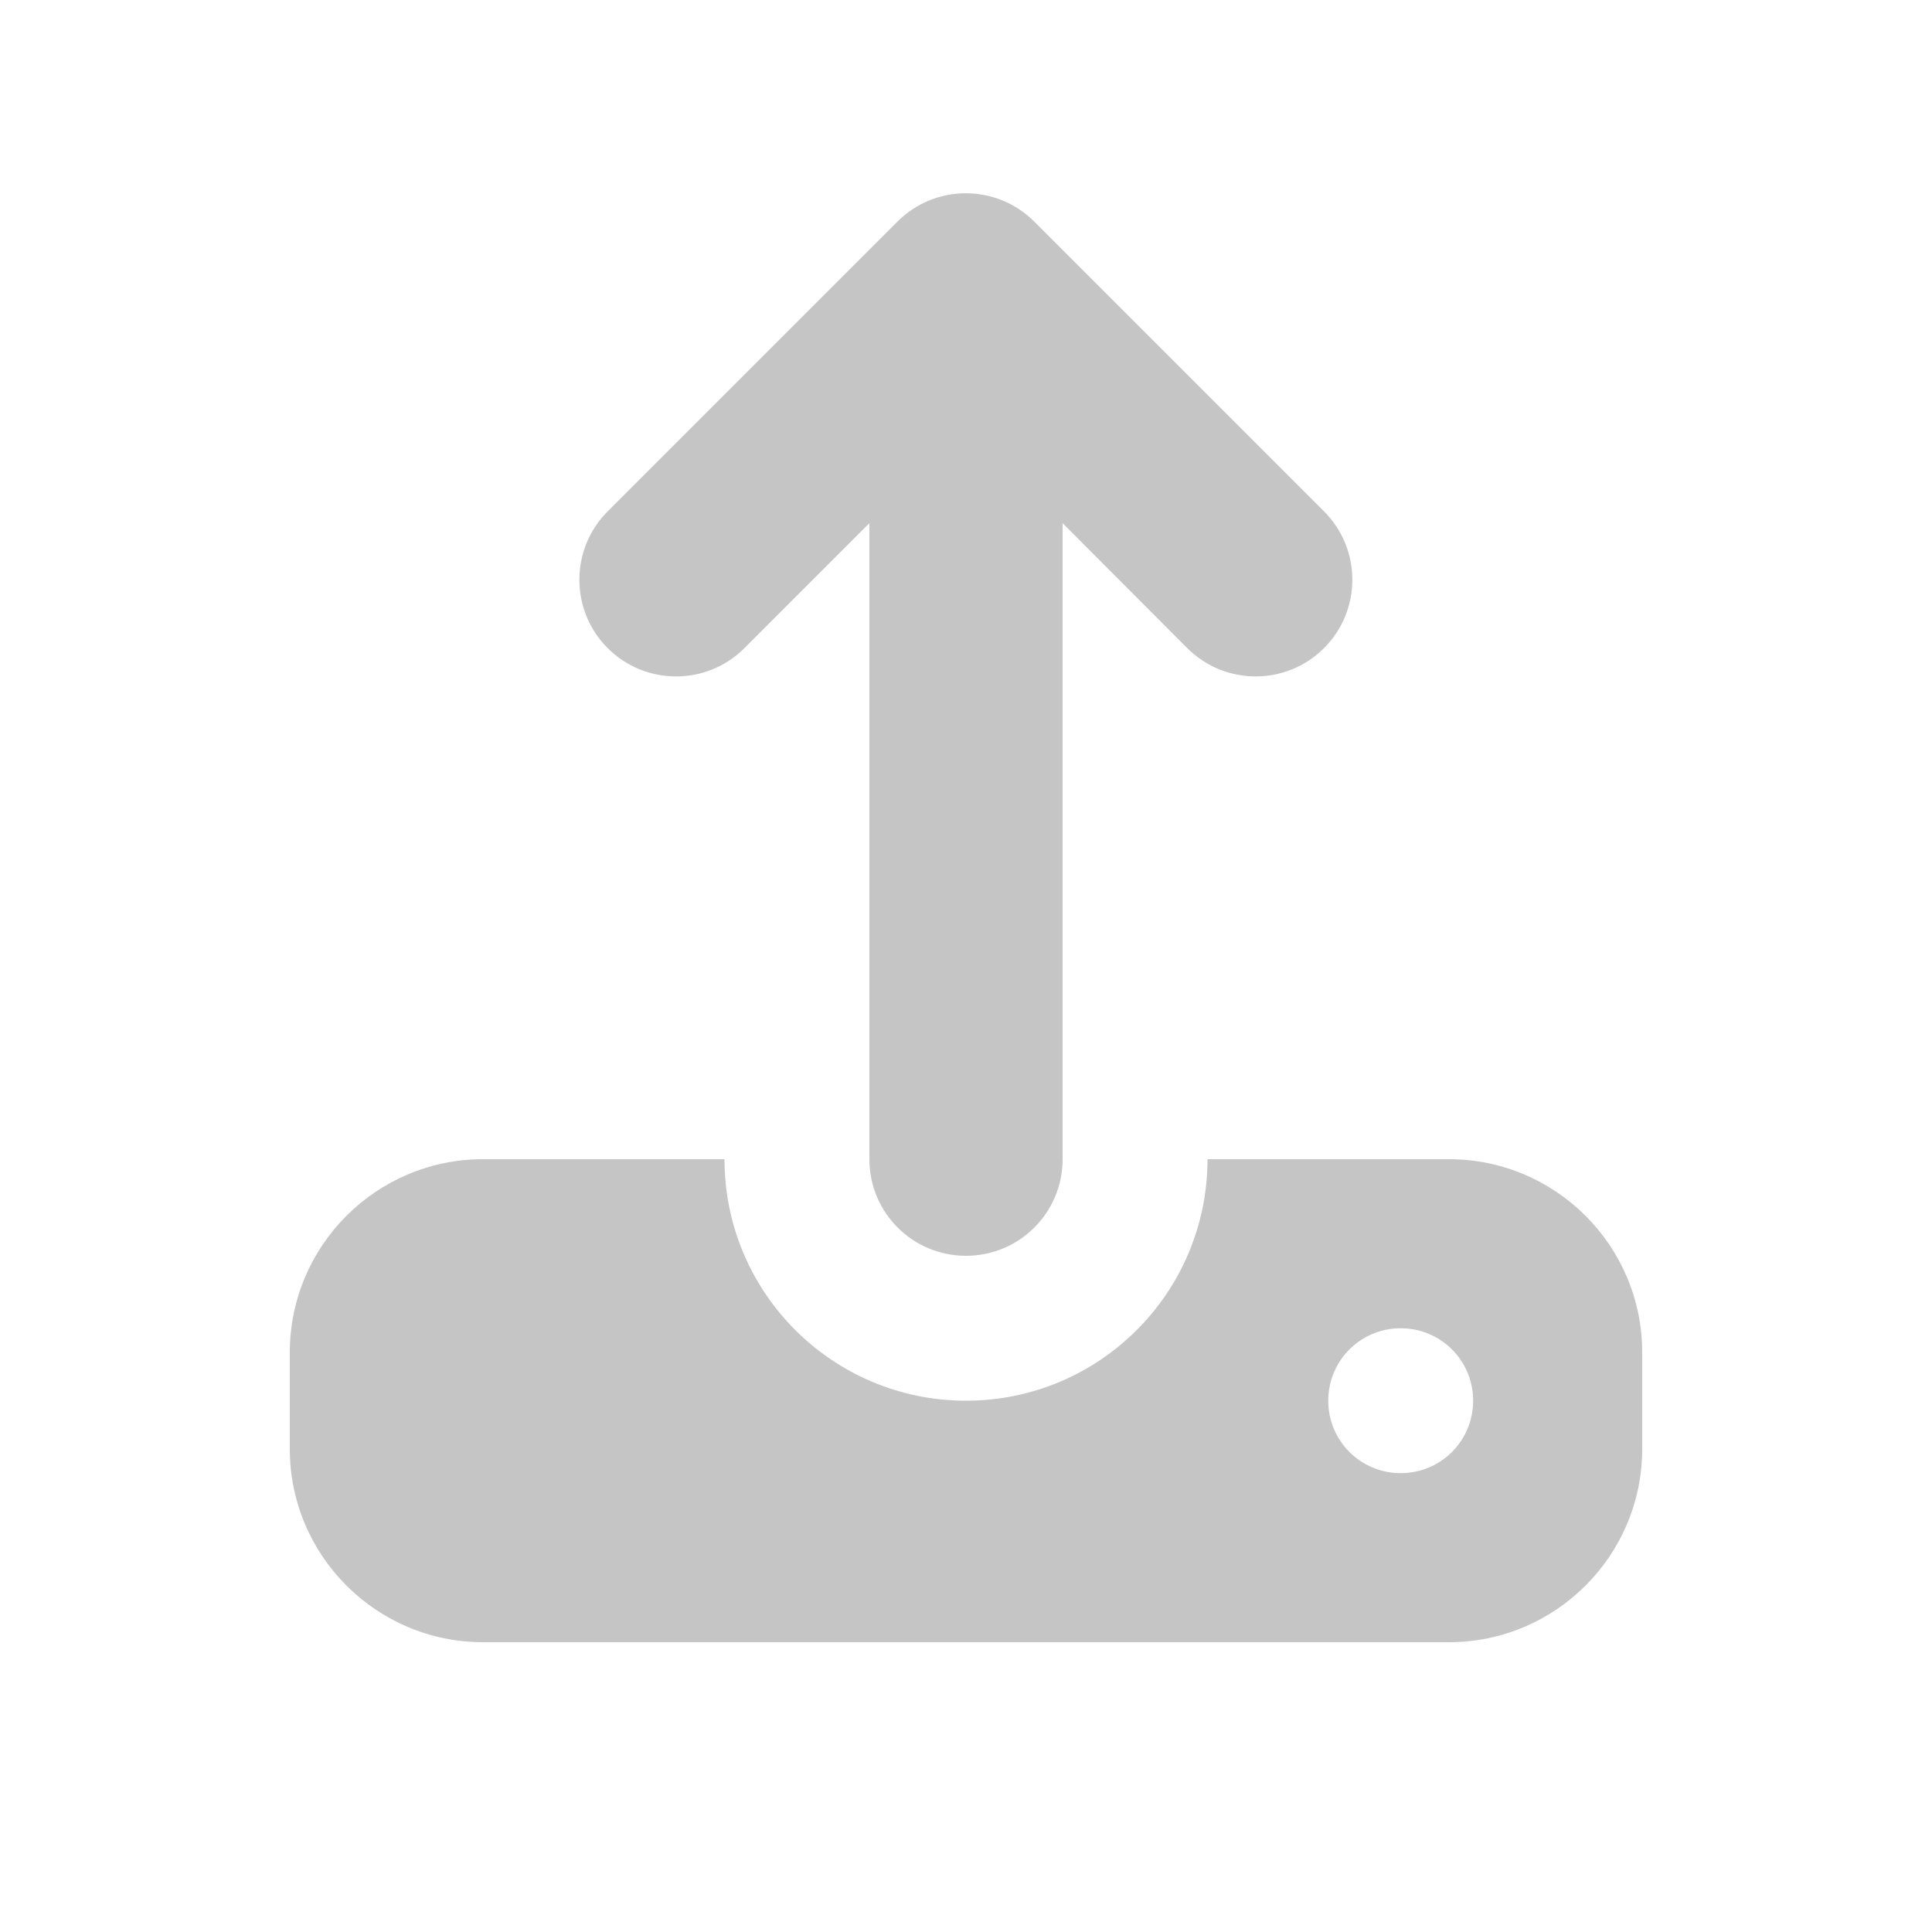
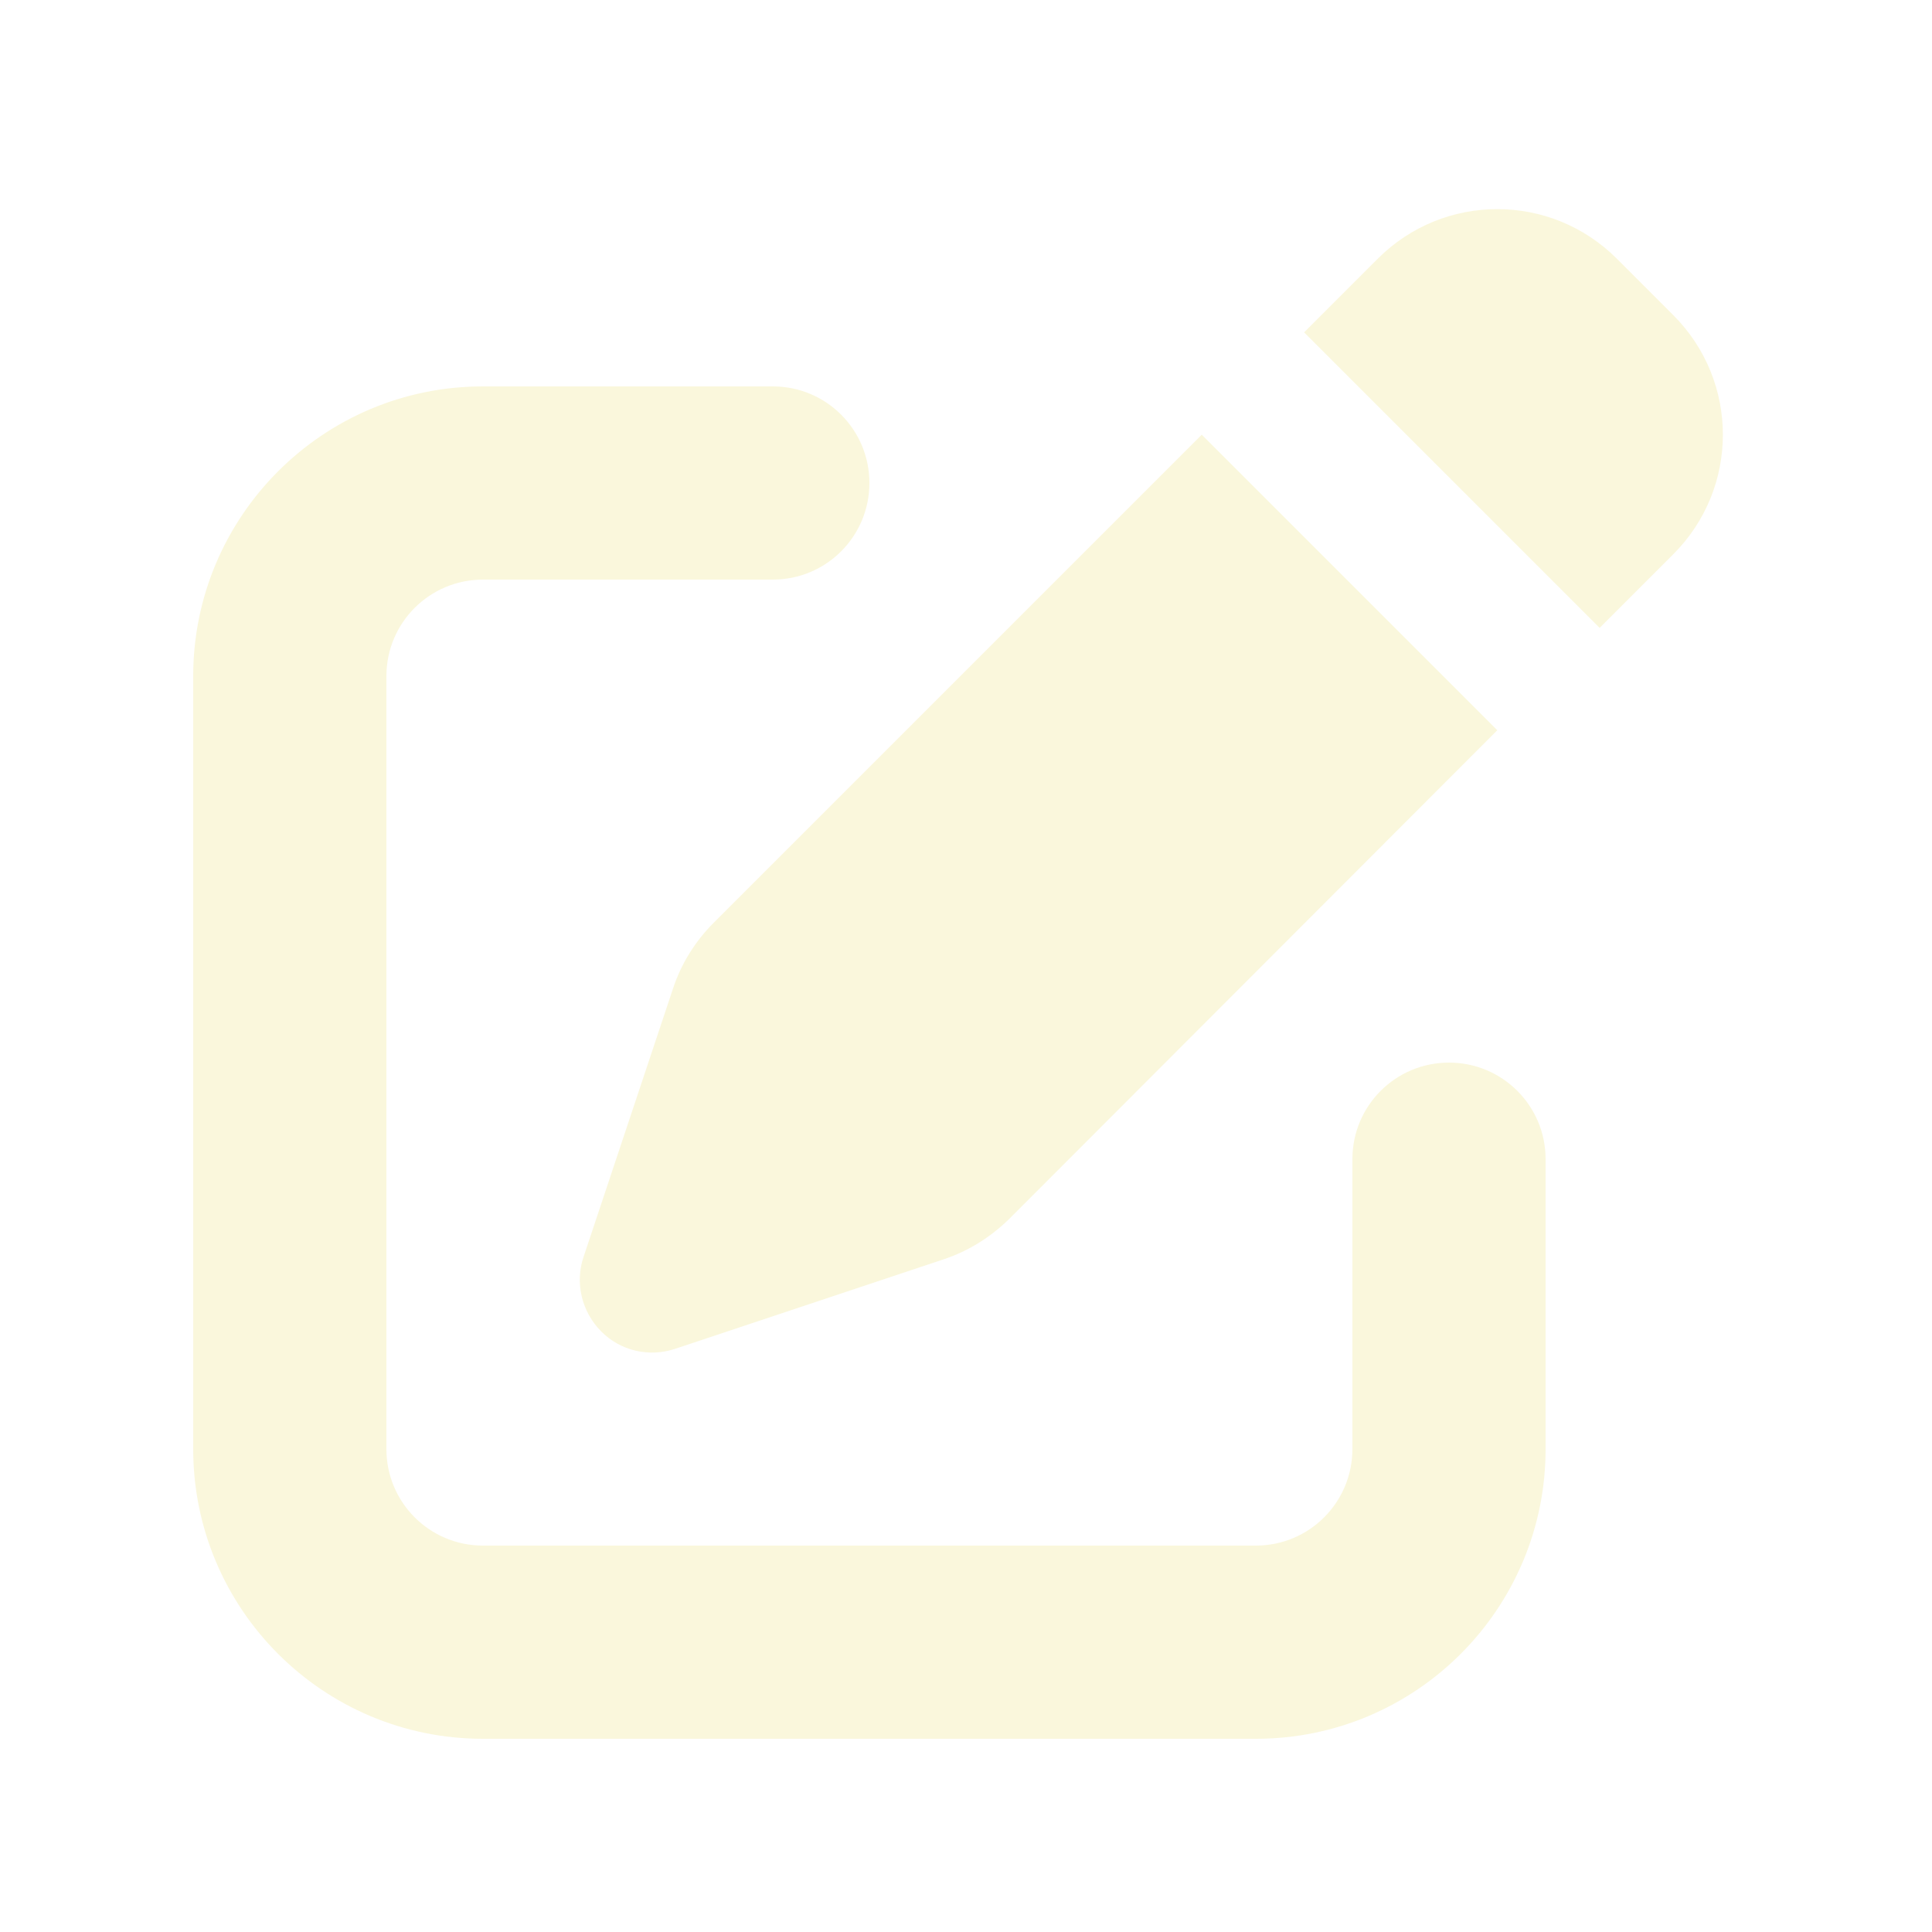
<svg xmlns="http://www.w3.org/2000/svg" viewBox="0 0 640 640" width="16" height="16">
-   <path fill="#C5C5C5" d="M352 173.3L352 384C352 401.7 337.7 416 320 416C302.3 416 288 401.7 288 384L288 173.3L246.6 214.7C234.1 227.2 213.8 227.2 201.3 214.7C188.8 202.2 188.8 181.9 201.3 169.4L297.3 73.4C309.8 60.9 330.1 60.9 342.6 73.4L438.6 169.4C451.1 181.9 451.1 202.2 438.6 214.7C426.1 227.2 405.8 227.2 393.3 214.7L352 173.3zM320 464C364.2 464 400 428.2 400 384L480 384C515.3 384 544 412.7 544 448L544 480C544 515.3 515.3 544 480 544L160 544C124.7 544 96 515.3 96 480L96 448C96 412.7 124.7 384 160 384L240 384C240 428.2 275.8 464 320 464zM464 488C477.3 488 488 477.3 488 464C488 450.7 477.3 440 464 440C450.7 440 440 450.7 440 464C440 477.3 450.7 488 464 488z" />
+   <path fill="#faf7dc" d="M535.6 85.7C513.7 63.8 478.3 63.8 456.4 85.7L432 110.1L529.9 208L554.3 183.6C576.2 161.7 576.2 126.3 554.3 104.4L535.6 85.7zM236.4 305.7C230.3 311.8 225.6 319.3 222.9 327.6L193.3 416.4C190.4 425 192.7 434.5 199.1 441C205.5 447.5 215 449.7 223.7 446.8L312.5 417.2C320.7 414.5 328.2 409.8 334.4 403.7L496 241.9L398.1 144L236.4 305.7zM160 128C107 128 64 171 64 224L64 480C64 533 107 576 160 576L416 576C469 576 512 533 512 480L512 384C512 366.3 497.7 352 480 352C462.3 352 448 366.3 448 384L448 480C448 497.7 433.7 512 416 512L160 512C142.3 512 128 497.7 128 480L128 224C128 206.3 142.3 192 160 192L256 192C273.7 192 288 177.7 288 160C288 142.3 273.7 128 256 128L160 128z" />
</svg>
